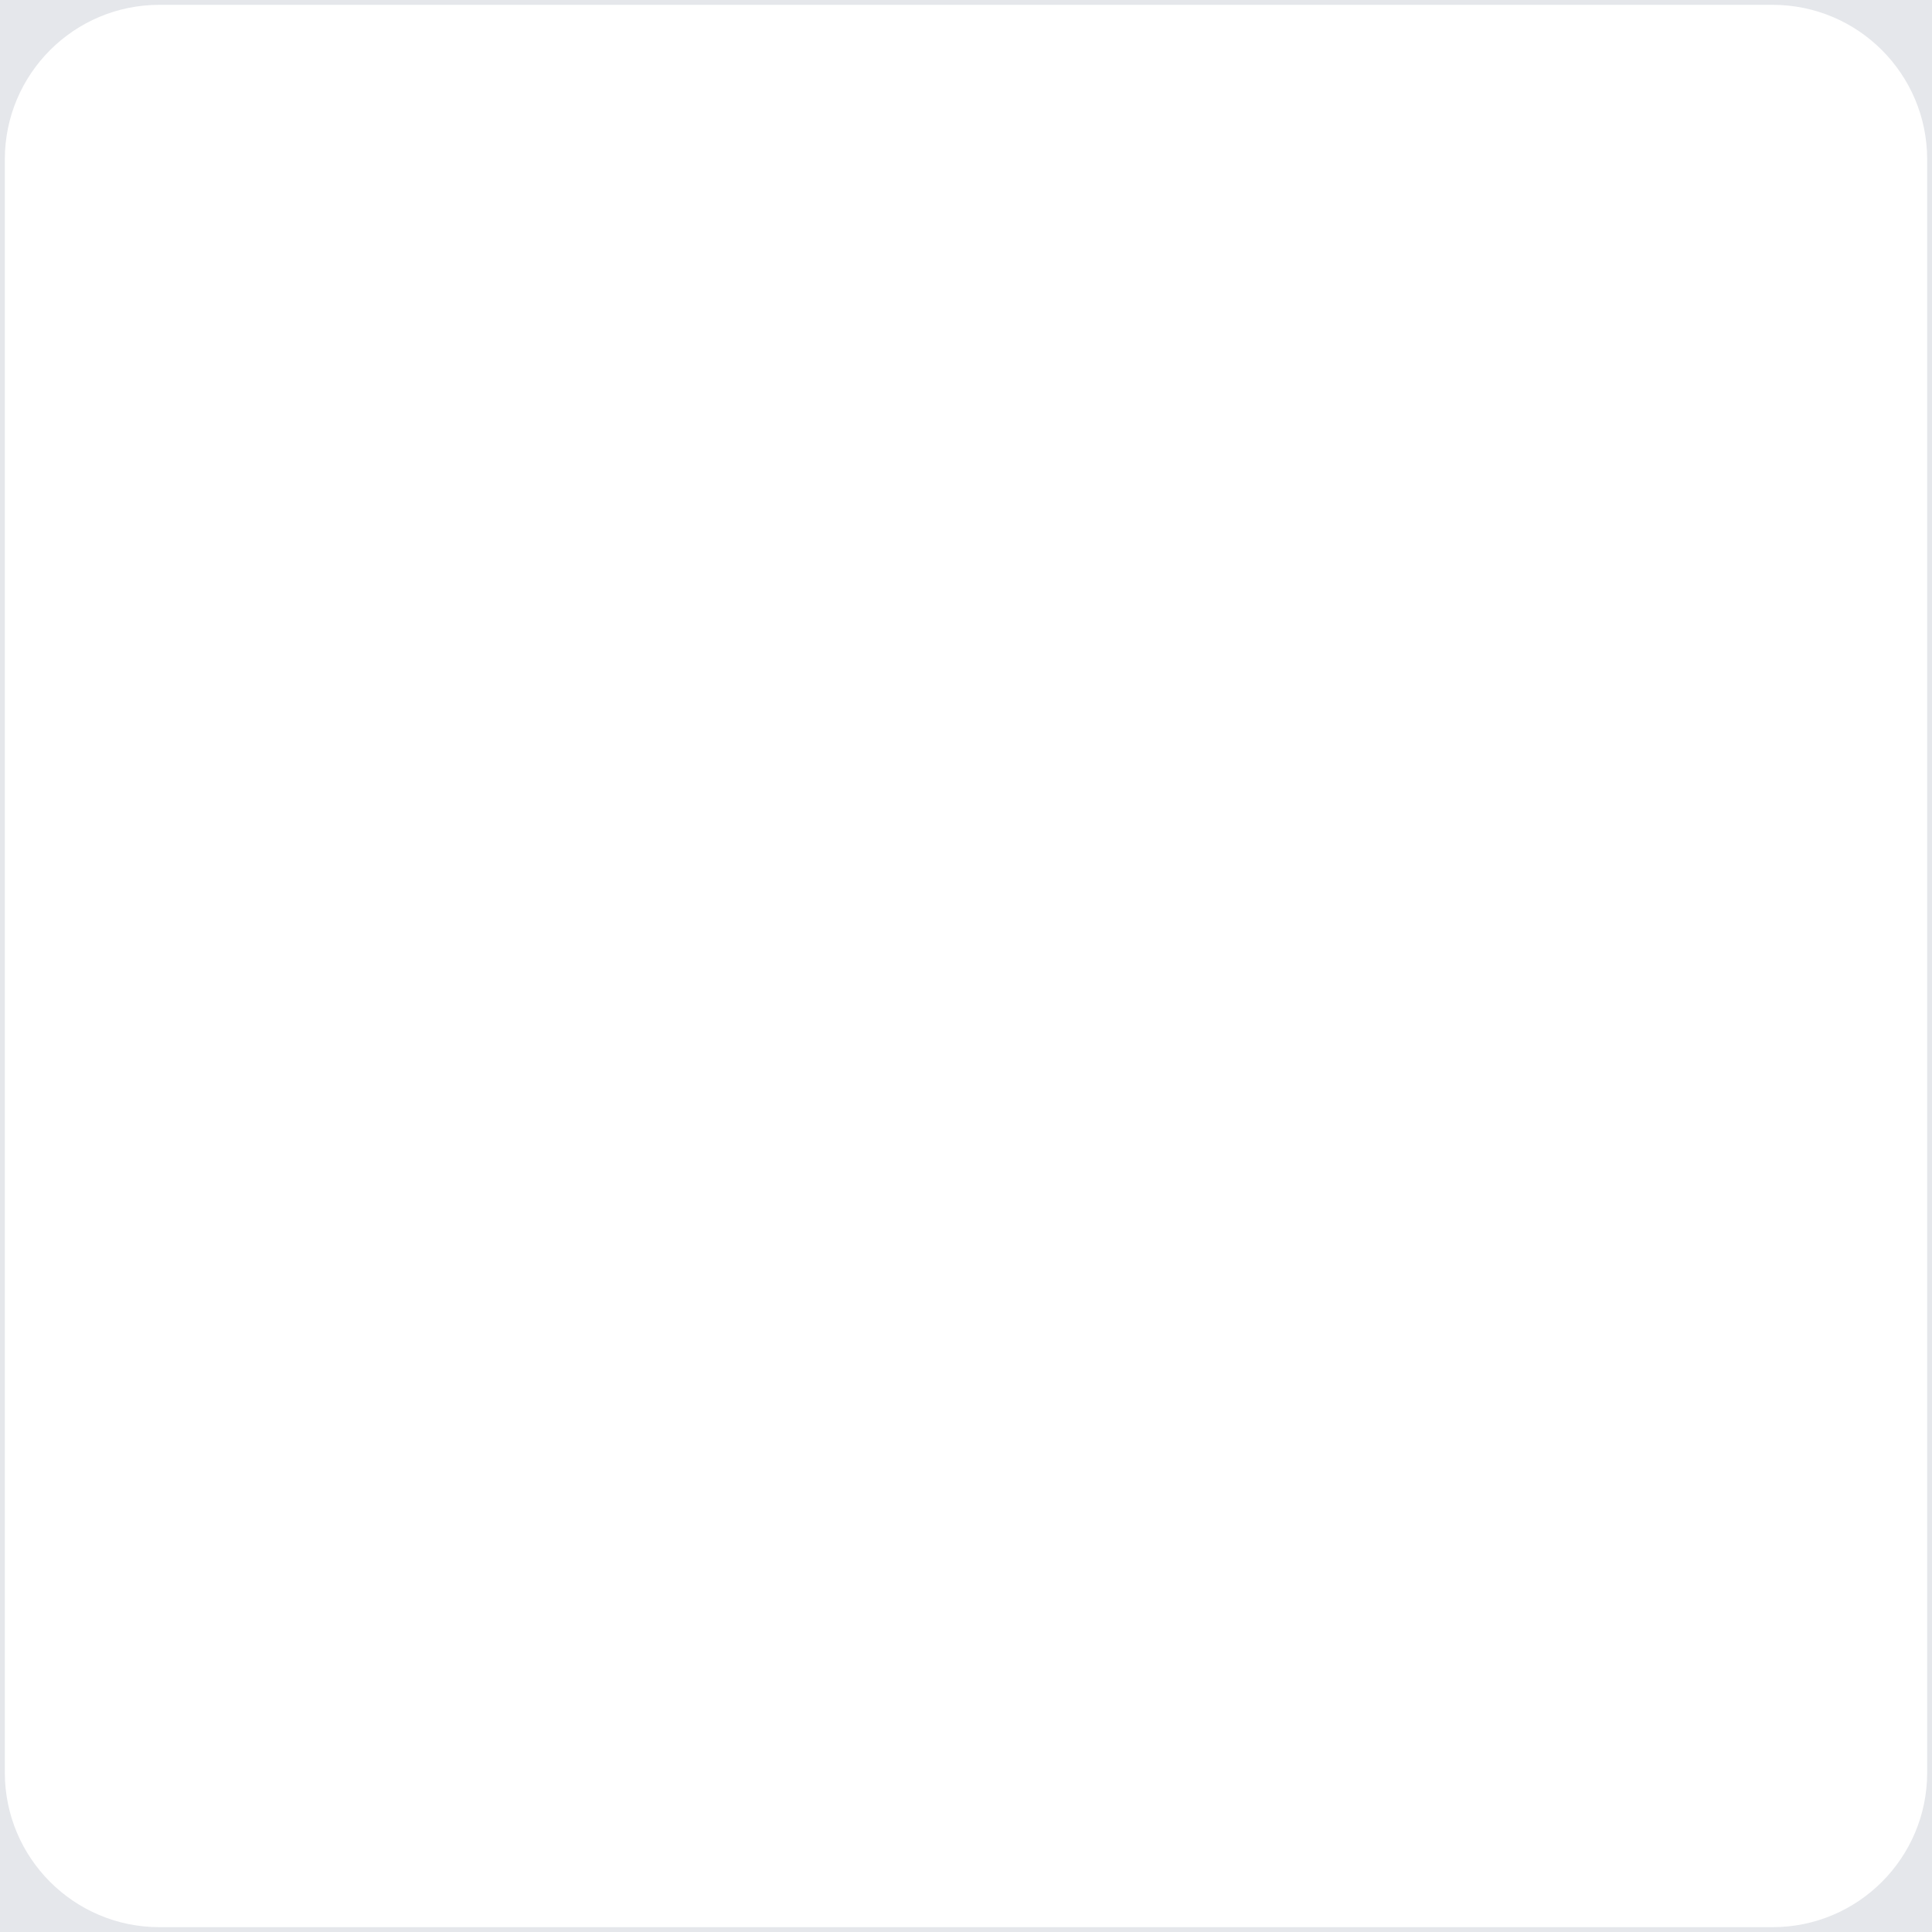
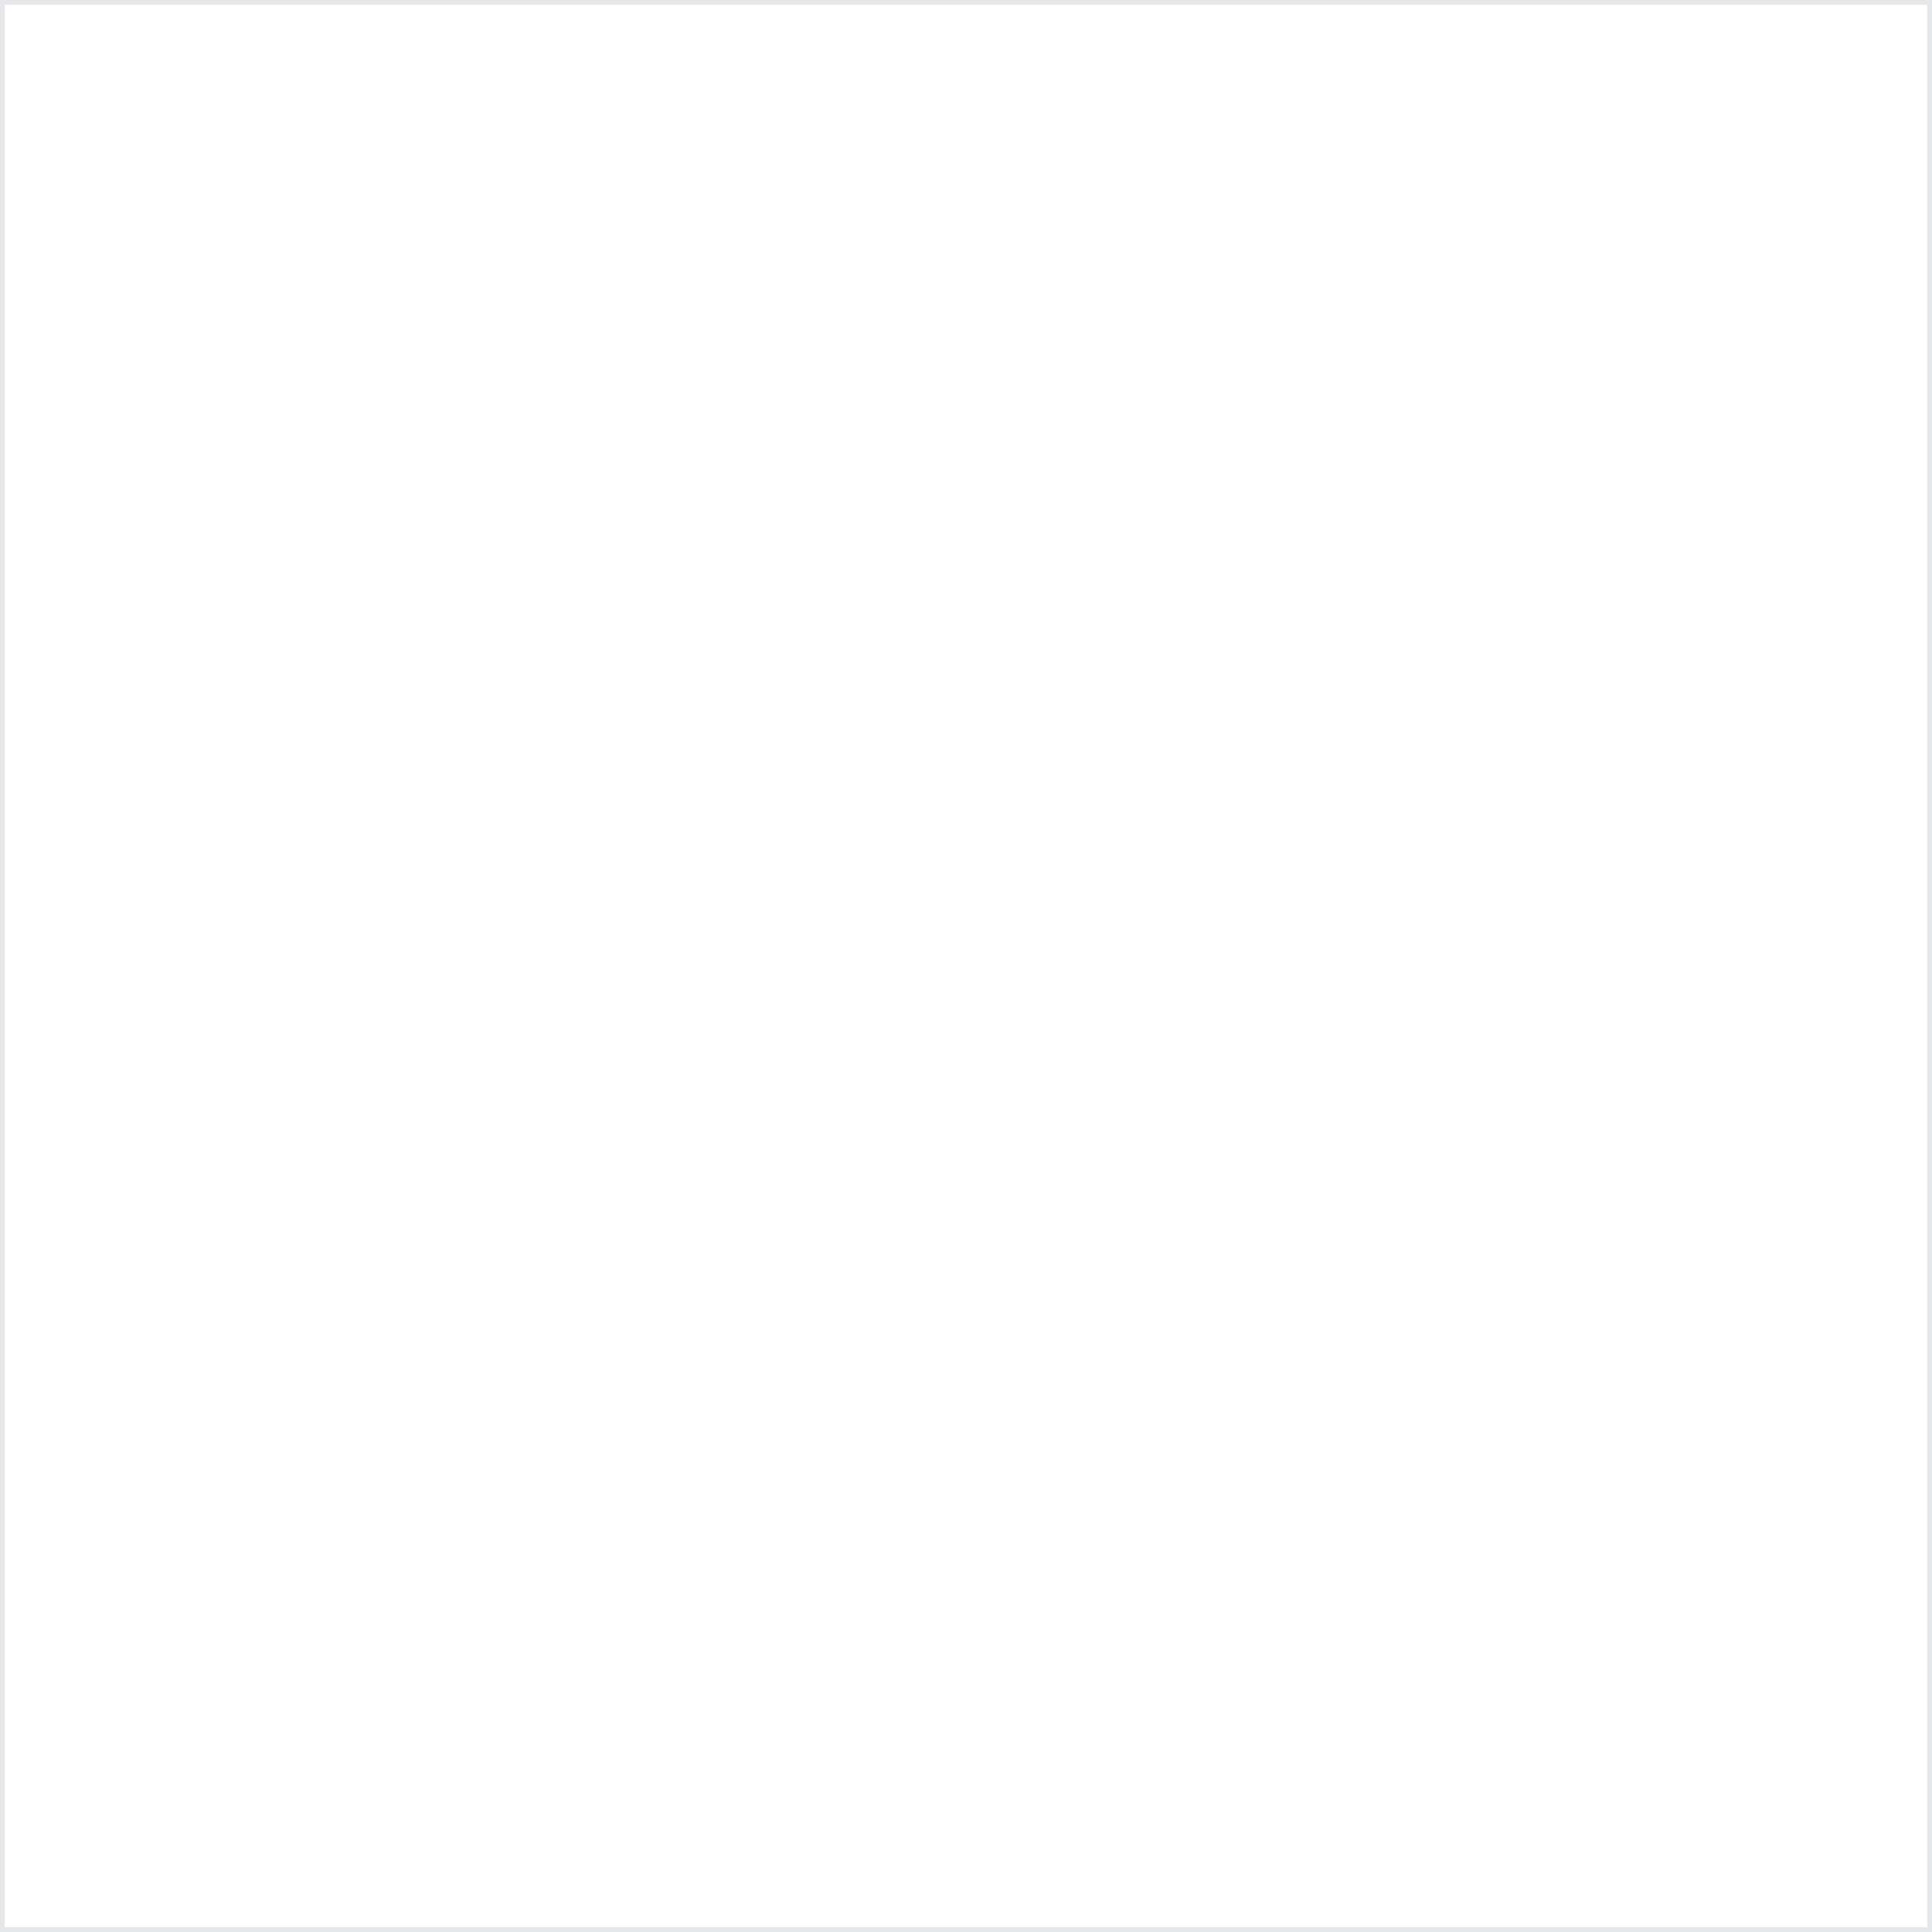
<svg xmlns="http://www.w3.org/2000/svg" width="400" height="400" viewBox="0 0 400 400" fill="none">
  <rect width="400" height="400" fill="#e5e7eb" />
-   <rect x="1" y="1" width="398" height="398" rx="32" fill="#ffffff" />
+   <rect x="1" y="1" width="398" height="398" fill="#ffffff" />
</svg>
